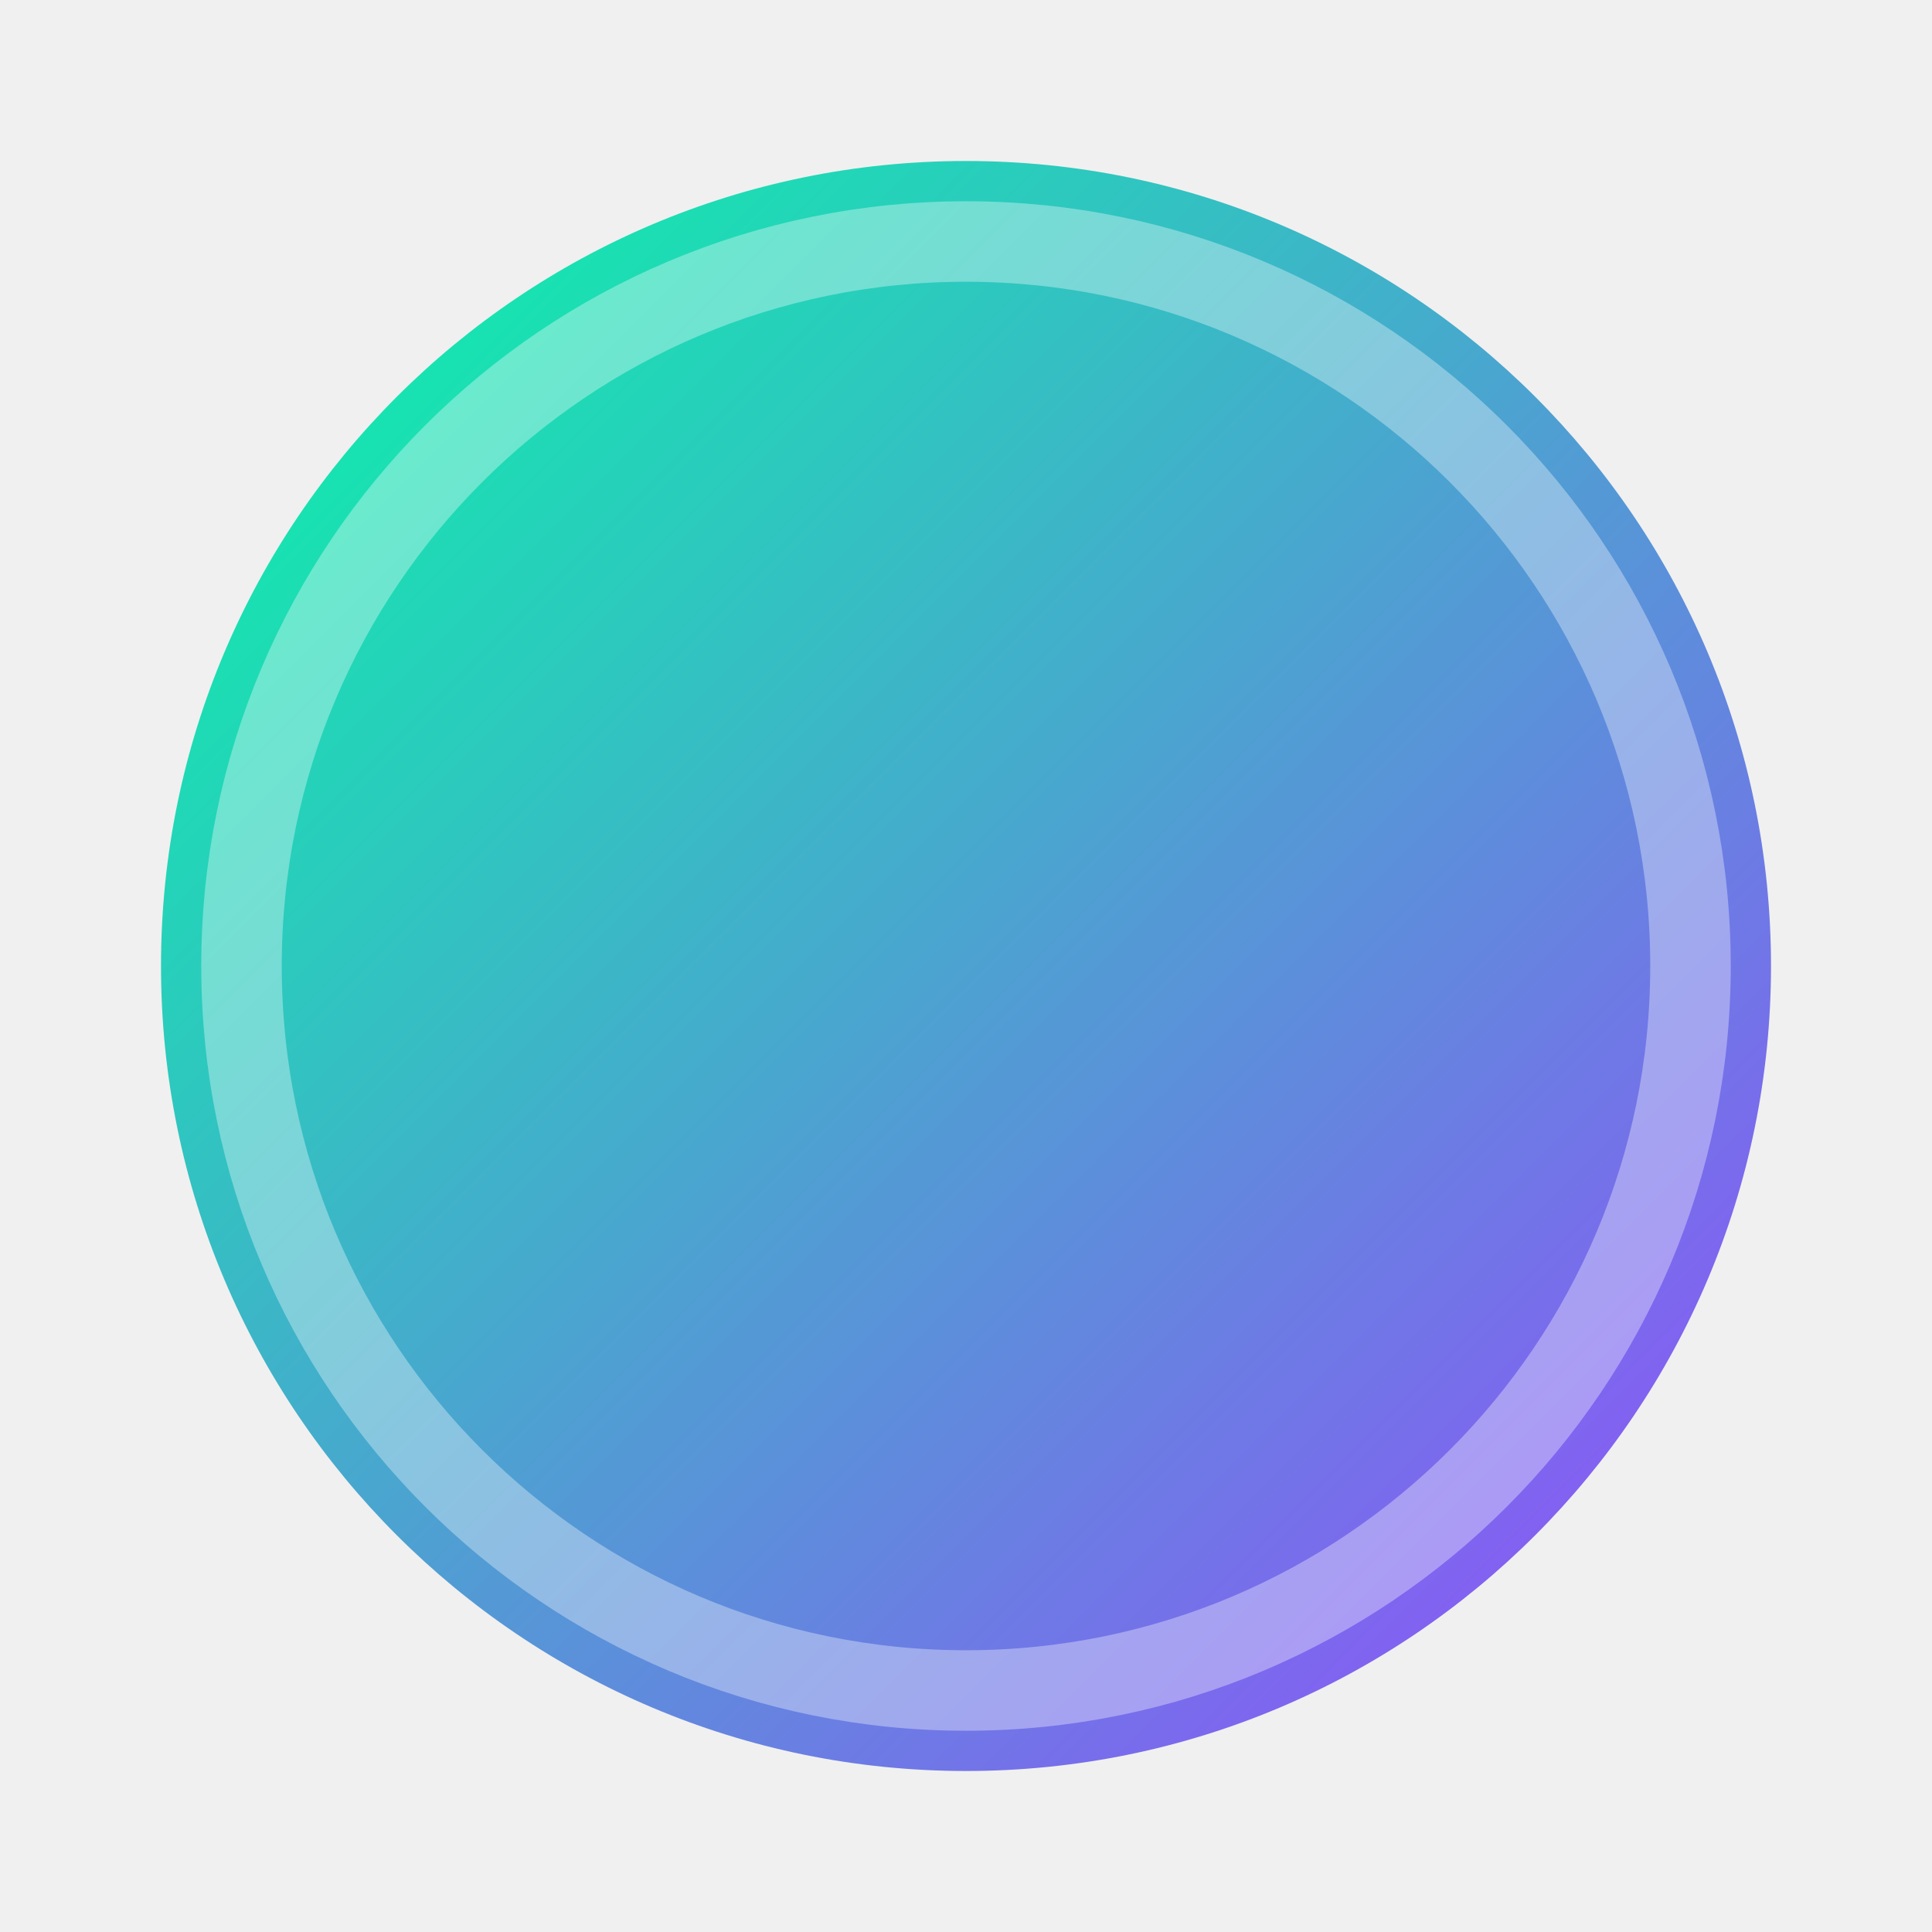
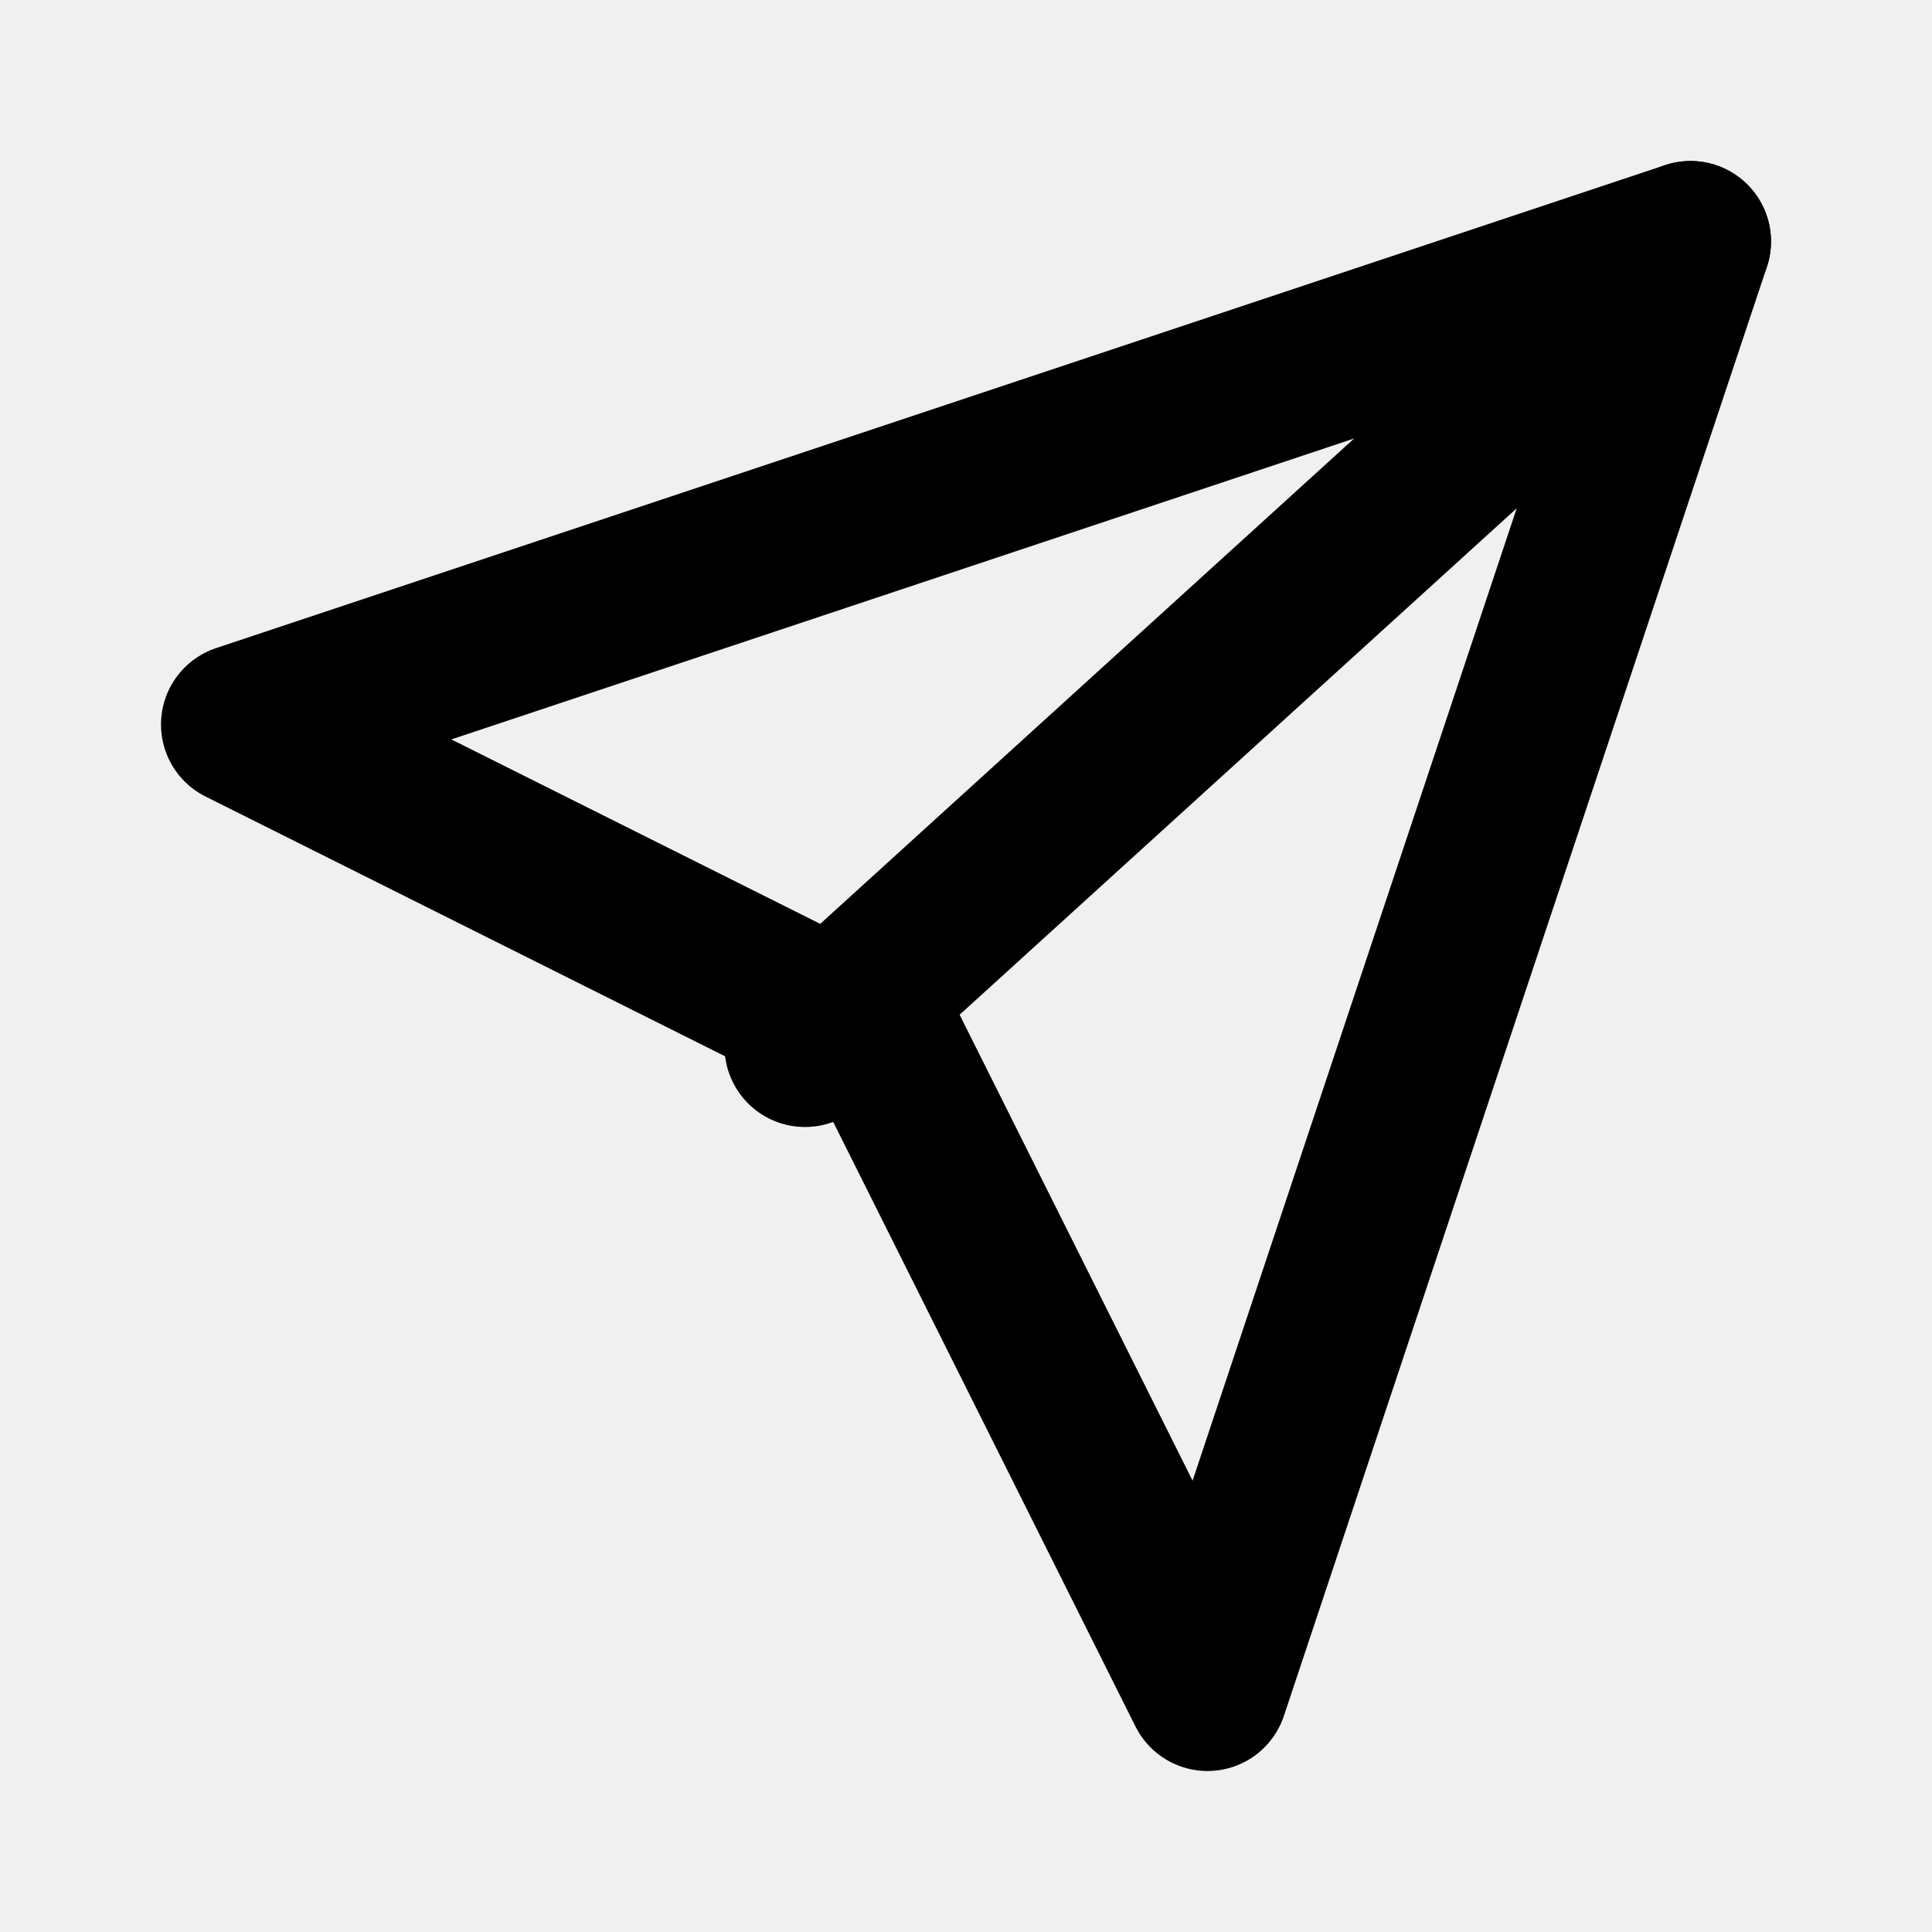
- <svg xmlns="http://www.w3.org/2000/svg" width="24" height="24" viewBox="0 0 24 24" role="img">
-   <defs>
-     <linearGradient id="grad" x1="0" y1="0" x2="1" y2="1">
-       <stop offset="0%" stop-color="#00FFA3" />
-       <stop offset="100%" stop-color="#9945FF" />
-     </linearGradient>
-   </defs>
-   <circle cx="12" cy="12" r="10" fill="url(#grad)" />
-   <circle cx="12" cy="12" r="9" fill="none" stroke="white" opacity="0.35" />
+ <svg xmlns="http://www.w3.org/2000/svg" viewBox="0 0 24 24" fill="none" stroke="currentColor" stroke-width="2" stroke-linecap="round" stroke-linejoin="round">
+   <path d="M21 3 10 13" />
+   <path d="M21 3l-6 18-4-8-8-4 18-6Z" />
</svg>
